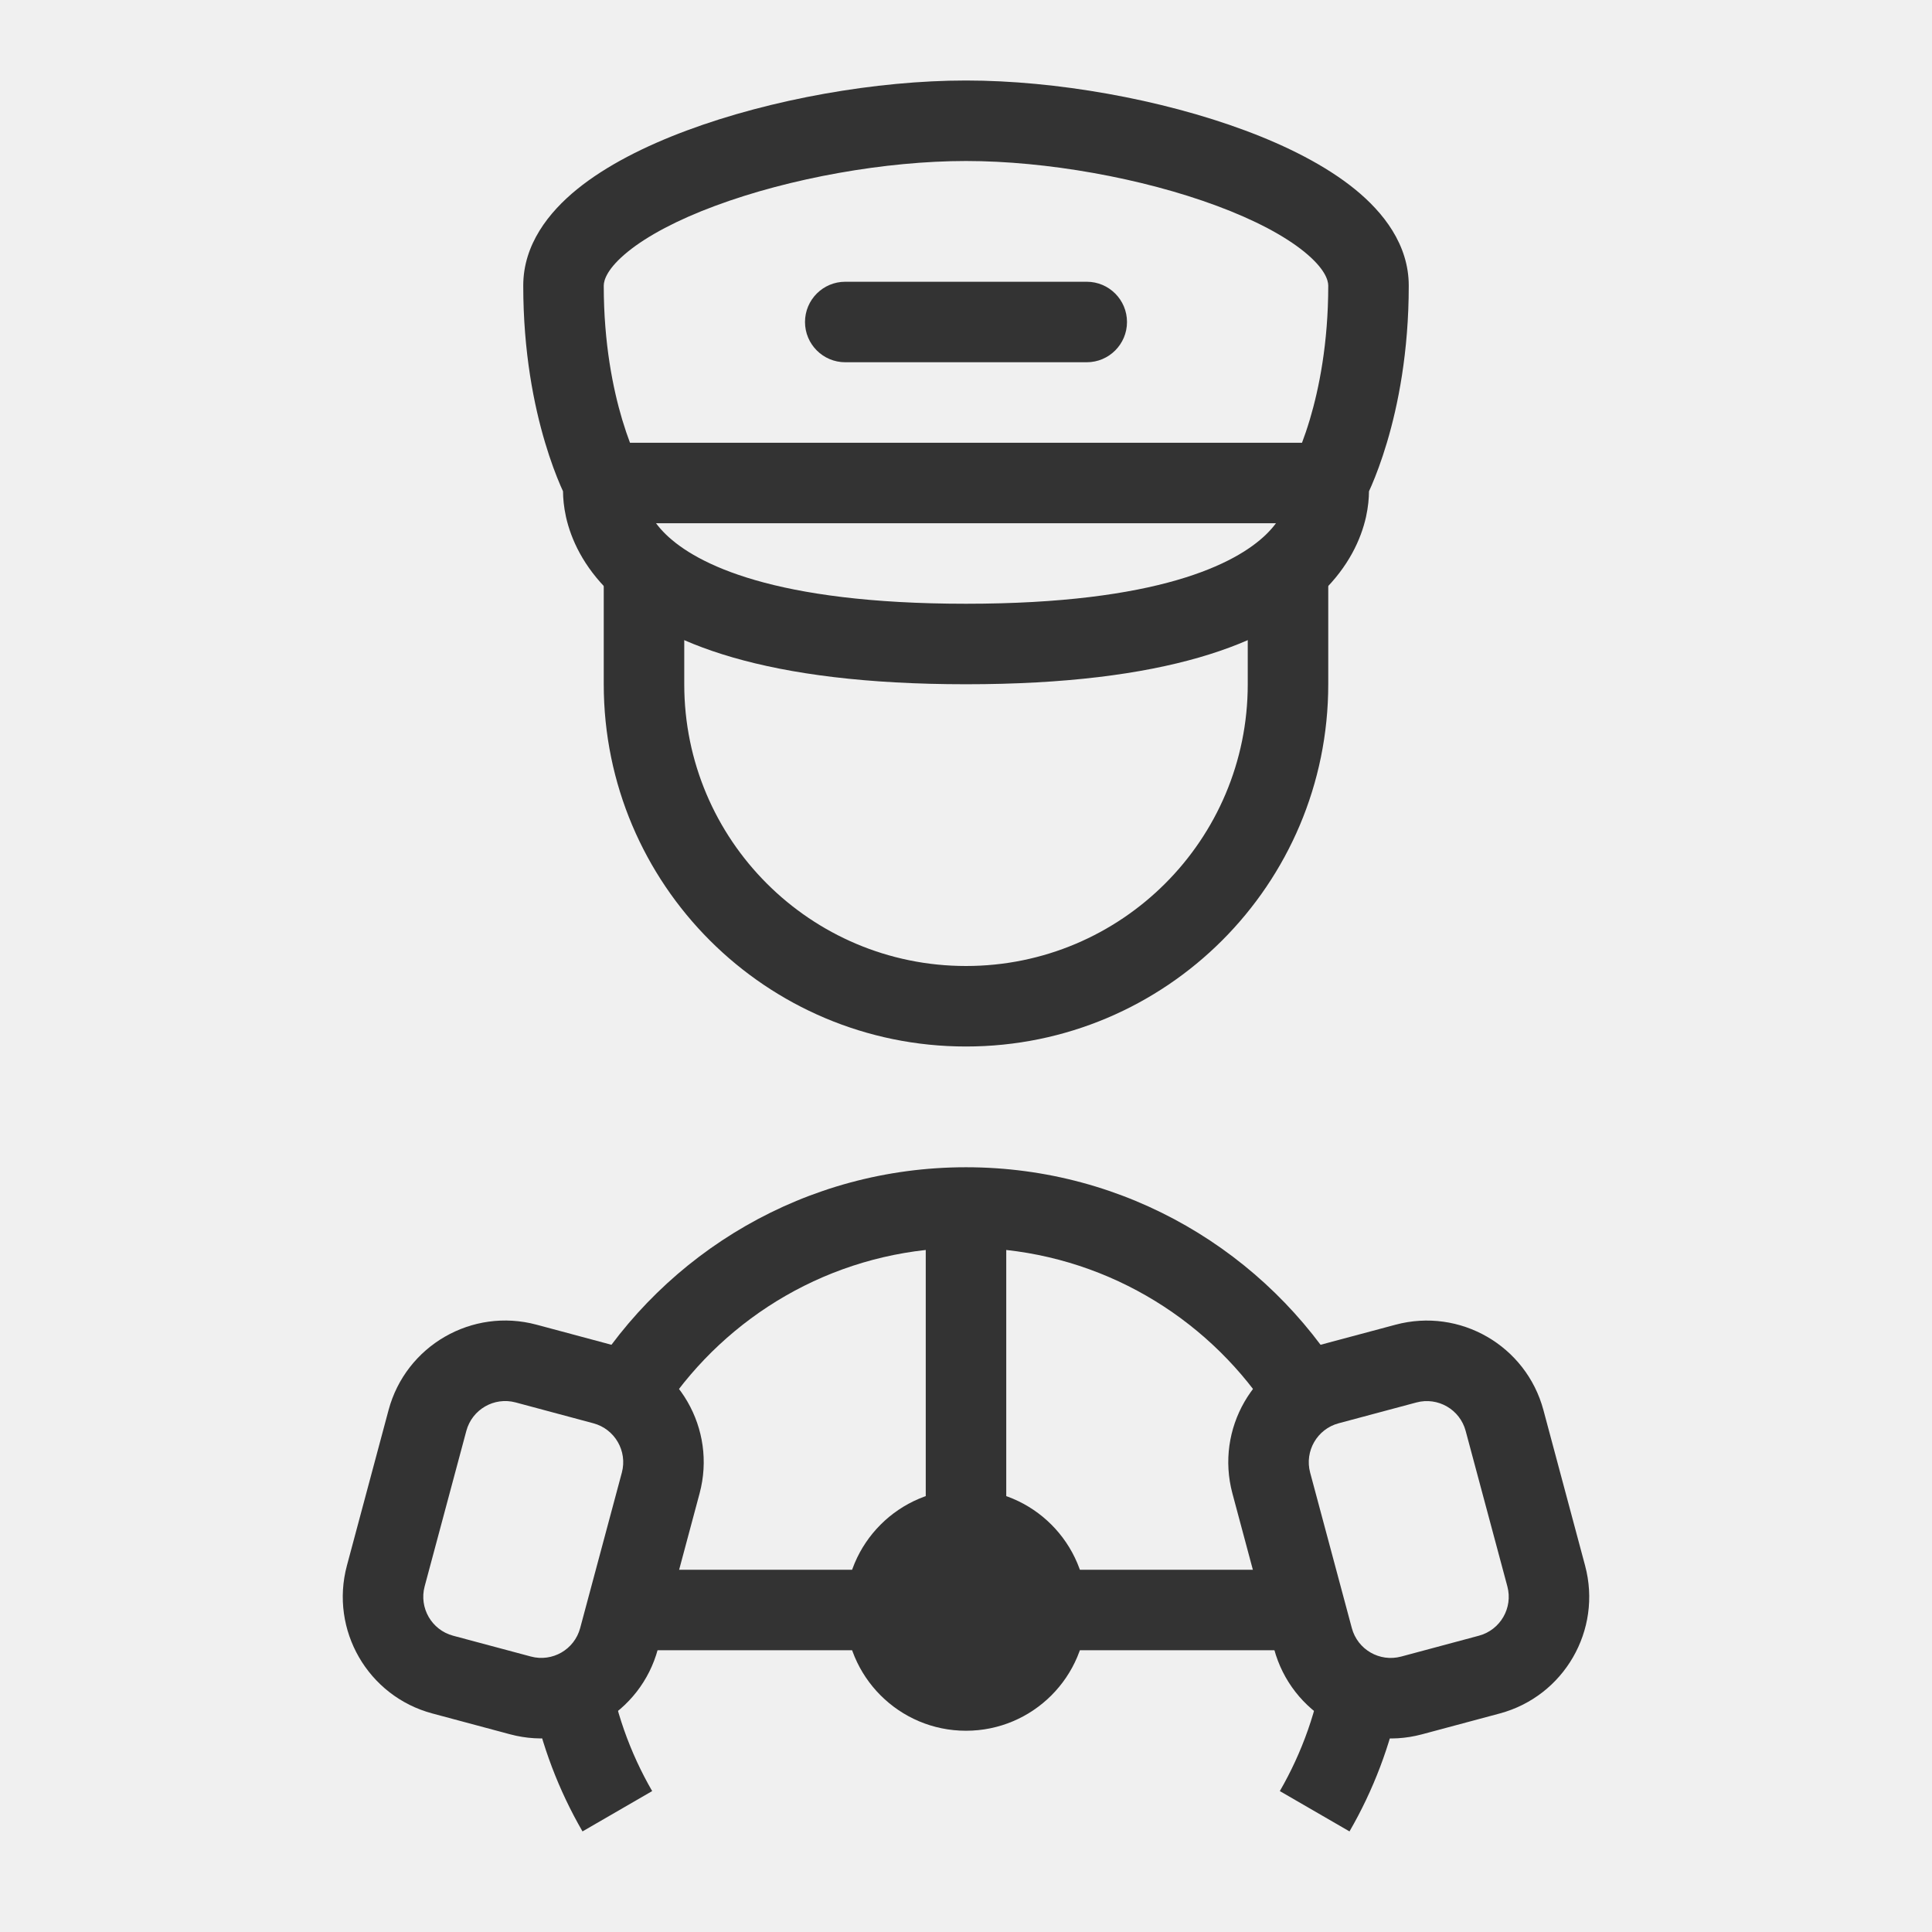
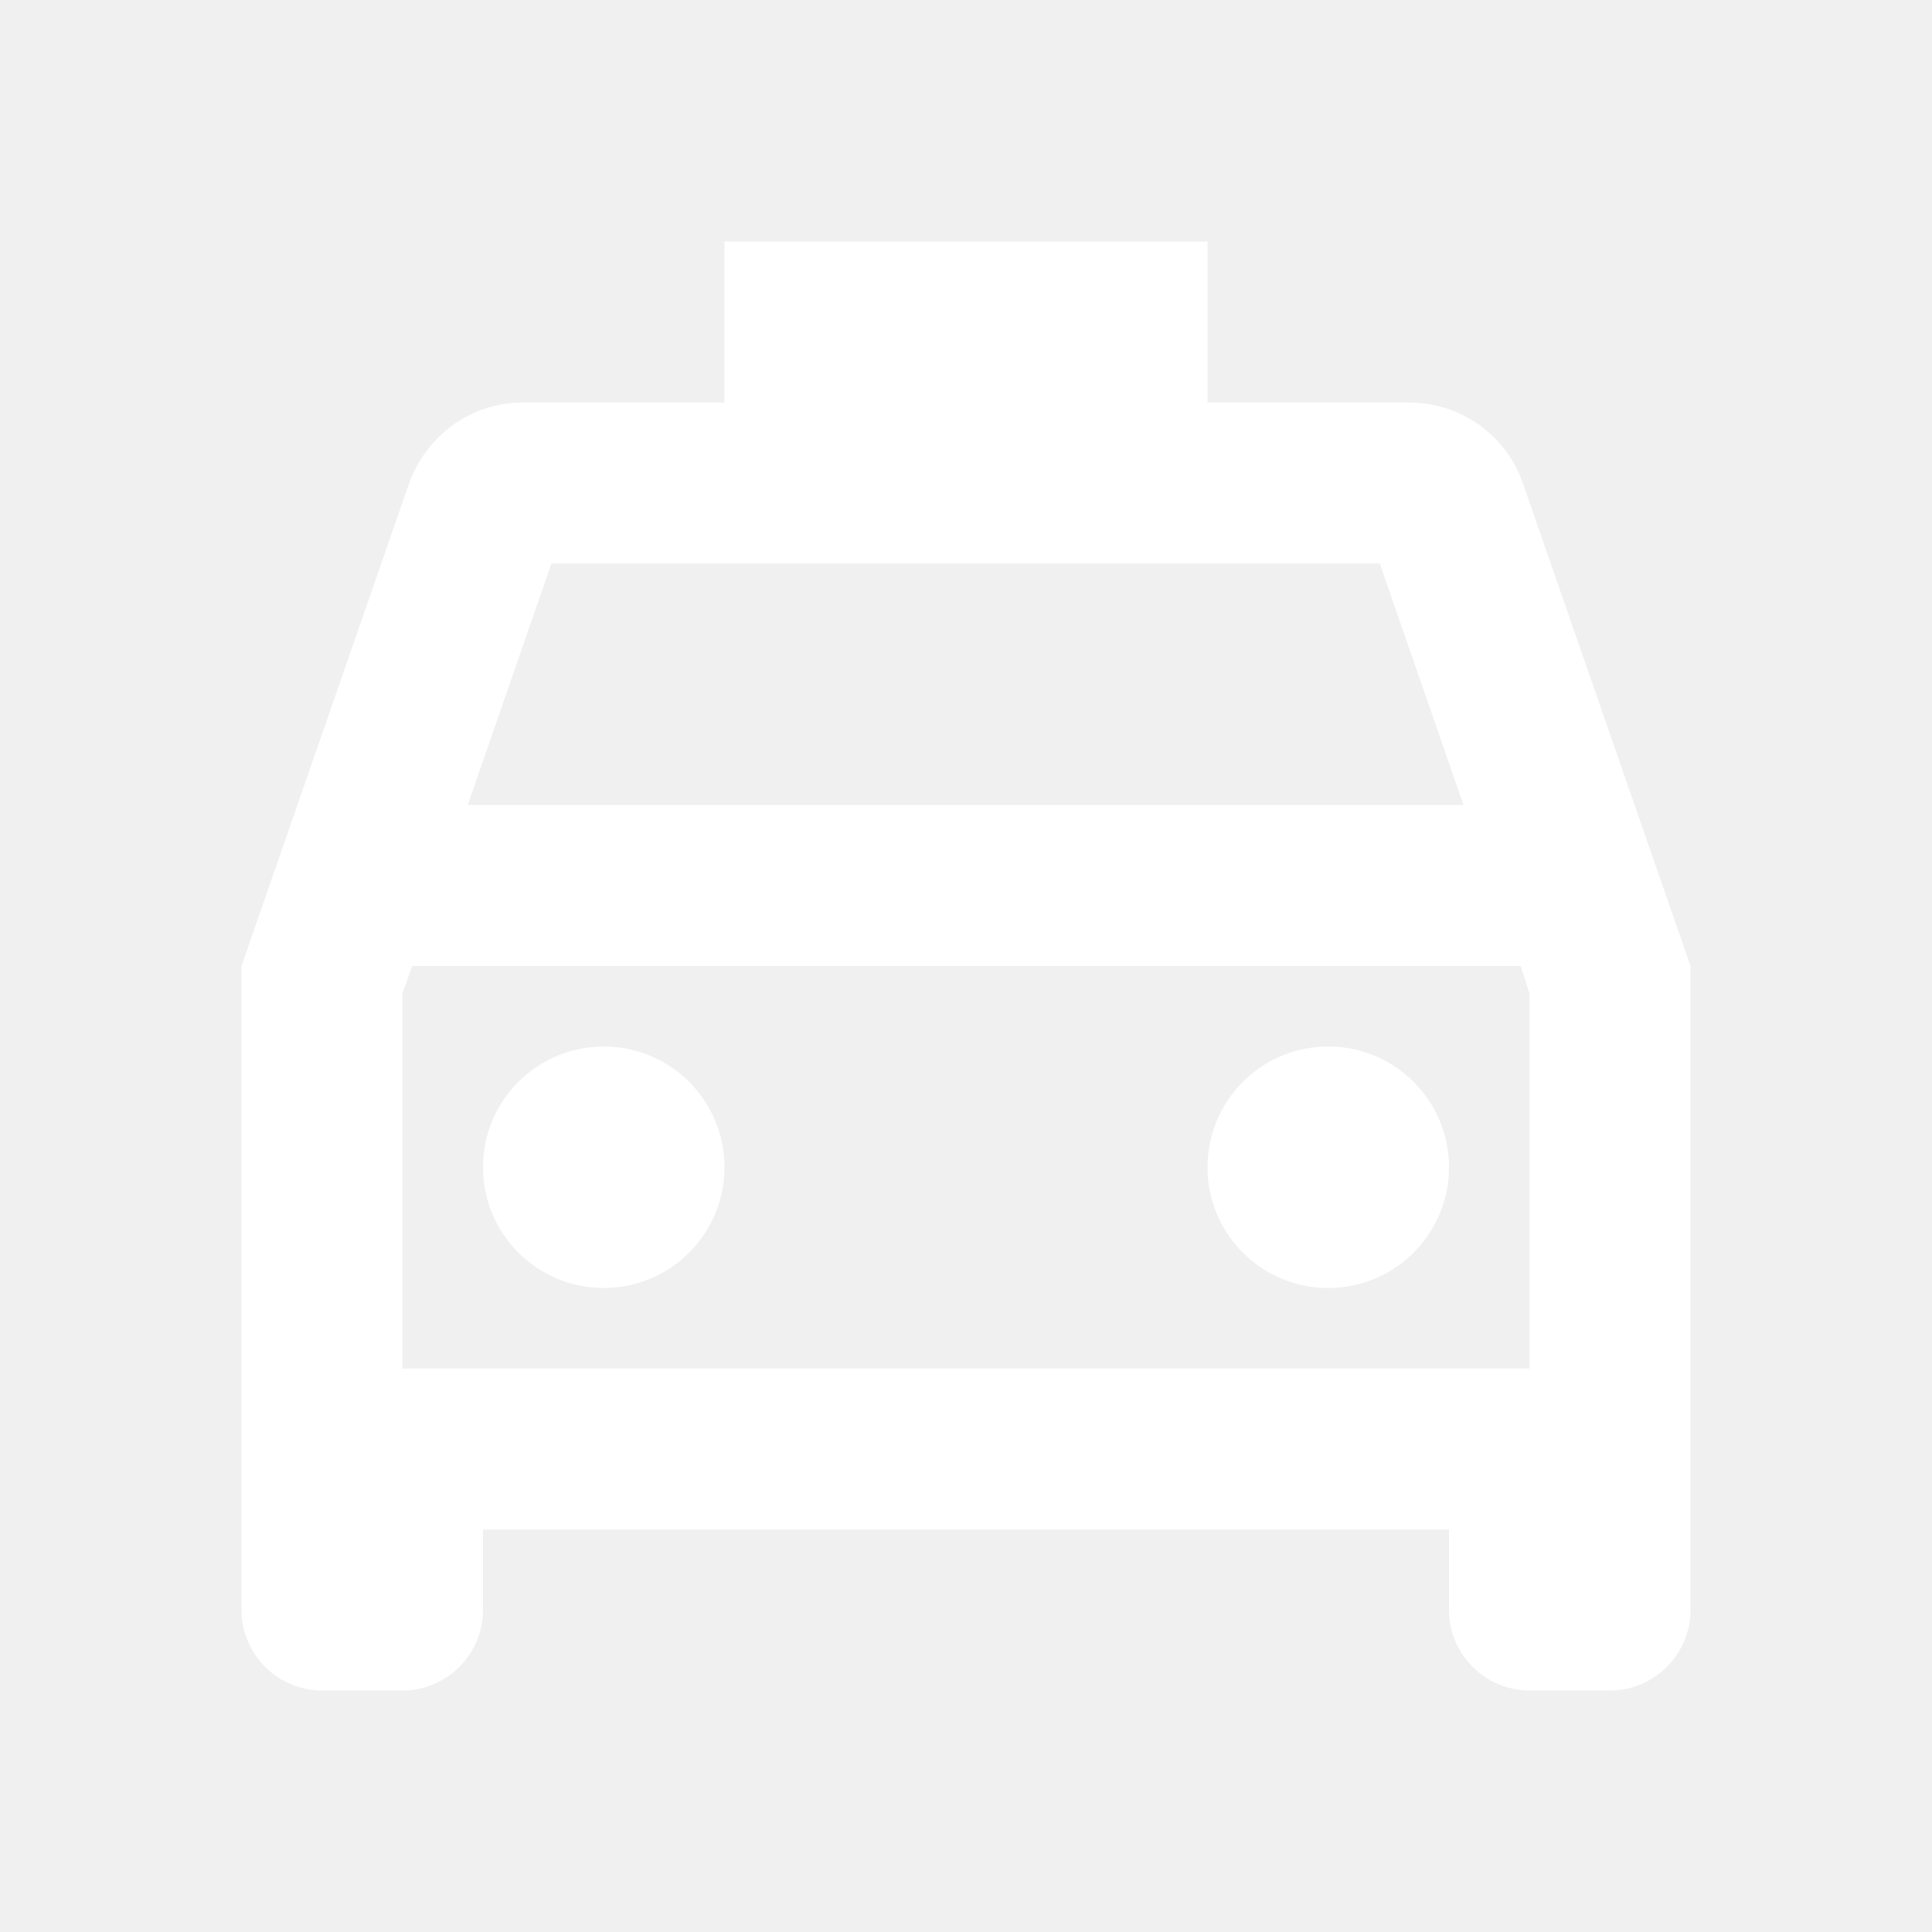
- <svg xmlns="http://www.w3.org/2000/svg" width="48px" height="48px" viewBox="0 0 48 48" fill="none">
-   <path d="M27 40C27 41.657 25.657 43 24 43C22.343 43 21 41.657 21 40C21 38.343 22.343 37 24 37C25.657 37 27 38.343 27 40Z" fill="#333333" />
-   <path fill-rule="evenodd" clip-rule="evenodd" d="M30.619 37.104C30.19 35.503 31.14 33.858 32.74 33.429L34.672 32.912C36.272 32.483 37.917 33.433 38.346 35.033L39.381 38.897C39.81 40.497 38.86 42.142 37.26 42.571L35.328 43.089C33.728 43.518 32.083 42.568 31.654 40.967L30.619 37.104ZM33.258 35.361C32.724 35.504 32.408 36.053 32.55 36.586L33.586 40.45C33.729 40.983 34.277 41.3 34.811 41.157L36.742 40.639C37.276 40.496 37.593 39.948 37.45 39.414L36.414 35.551C36.271 35.017 35.723 34.701 35.19 34.844L33.258 35.361Z" fill="#333333" />
-   <path fill-rule="evenodd" clip-rule="evenodd" d="M9.654 35.032C10.083 33.432 11.728 32.482 13.328 32.911L15.26 33.429C16.86 33.858 17.81 35.503 17.381 37.103L16.346 40.967C15.917 42.567 14.272 43.517 12.672 43.088L10.74 42.57C9.14 42.142 8.19 40.496 8.619 38.896L9.654 35.032ZM12.811 34.843C12.277 34.7 11.729 35.017 11.586 35.55L10.55 39.414C10.408 39.947 10.724 40.496 11.258 40.639L13.19 41.156C13.723 41.299 14.271 40.983 14.414 40.449L15.45 36.585C15.592 36.052 15.276 35.504 14.742 35.361L12.811 34.843Z" fill="#333333" />
-   <path fill-rule="evenodd" clip-rule="evenodd" d="M15.838 39H23V31.055C20.13 31.372 17.667 33.039 16.259 35.406C16.009 34.925 15.566 34.546 15.001 34.395L14.598 34.287C16.529 31.117 20.017 29 24 29C27.983 29 31.472 31.117 33.402 34.287L32.999 34.395C32.434 34.547 31.991 34.925 31.741 35.406C30.333 33.039 27.87 31.372 25 31.055V39H32.162L32.62 40.709C32.647 40.81 32.681 40.907 32.722 41H24H15.277C15.319 40.907 15.353 40.809 15.38 40.708L15.838 39ZM15.097 41.324C14.683 41.926 13.96 42.265 13.216 42.177C13.454 43.365 13.884 44.484 14.472 45.501L16.203 44.499C15.648 43.539 15.265 42.467 15.097 41.324ZM31.797 44.499C32.352 43.539 32.735 42.468 32.903 41.325C33.317 41.926 34.04 42.266 34.784 42.178C34.546 43.365 34.116 44.484 33.528 45.501L31.797 44.499Z" fill="#333333" />
-   <path fill-rule="evenodd" clip-rule="evenodd" d="M15 17V14H17V17C17 20.866 20.134 24 24 24C27.866 24 31 20.866 31 17V14H33V17C33 21.971 28.971 26 24 26C19.029 26 15 21.971 15 17Z" fill="#333333" />
-   <path fill-rule="evenodd" clip-rule="evenodd" d="M15.599 6.253C15.09 6.666 15 6.956 15 7.097C15 8.537 15.232 9.666 15.458 10.424C15.526 10.649 15.592 10.842 15.652 11H32.348C32.408 10.842 32.474 10.65 32.542 10.424C32.768 9.666 33 8.537 33 7.097C33 6.956 32.91 6.666 32.401 6.253C31.91 5.855 31.166 5.461 30.234 5.115C28.375 4.423 25.993 4 24 4C22.007 4 19.625 4.423 17.766 5.115C16.834 5.461 16.09 5.855 15.599 6.253ZM31.701 13H16.299C16.366 13.09 16.447 13.184 16.547 13.281C17.302 14.011 19.228 15 24 15C28.772 15 30.698 14.011 31.453 13.281C31.553 13.184 31.634 13.09 31.701 13ZM13.988 12.206C13.968 12.164 13.947 12.116 13.925 12.065C13.817 11.814 13.679 11.455 13.542 10.995C13.268 10.076 13 8.754 13 7.097C13 6.076 13.632 5.274 14.339 4.7C15.063 4.113 16.028 3.627 17.069 3.24C19.155 2.464 21.773 2 24 2C26.227 2 28.845 2.464 30.931 3.24C31.972 3.627 32.937 4.113 33.661 4.7C34.368 5.274 35 6.076 35 7.097C35 8.754 34.732 10.076 34.458 10.995C34.321 11.455 34.183 11.814 34.075 12.065C34.053 12.117 34.032 12.164 34.012 12.206C34.011 12.376 33.993 12.593 33.938 12.843C33.814 13.395 33.51 14.074 32.843 14.719C31.529 15.989 28.956 17 24 17C19.044 17 16.471 15.989 15.157 14.719C14.49 14.074 14.186 13.395 14.062 12.843C14.007 12.593 13.989 12.376 13.988 12.206Z" fill="#333333" />
-   <path d="M20 8C20 7.448 20.448 7 21 7H27C27.552 7 28 7.448 28 8C28 8.552 27.552 9 27 9H21C20.448 9 20 8.552 20 8Z" fill="#333333" />
+ <svg xmlns="http://www.w3.org/2000/svg" height="24px" viewBox="0 0 24 24" width="24px" fill="white">
+   <path d="M0 0h24v24H0V0z" fill="none" />
+   <path d="M18.92 6.01C18.72 5.42 18.16 5 17.5 5H15V3H9v2H6.5c-.66 0-1.21.42-1.42 1.01L3 12v8c0 .55.45 1 1 1h1c.55 0 1-.45 1-1v-1h12v1c0 .55.45 1 1 1h1c.55 0 1-.45 1-1v-8l-2.08-5.99zM6.85 7h10.29l1.04 3H5.81l1.04-3zM19 17H5v-4.66l.12-.34h13.77l.11.34V17z" />
+   <circle cx="7.5" cy="14.5" r="1.5" />
+   <circle cx="16.5" cy="14.5" r="1.5" />
</svg>
